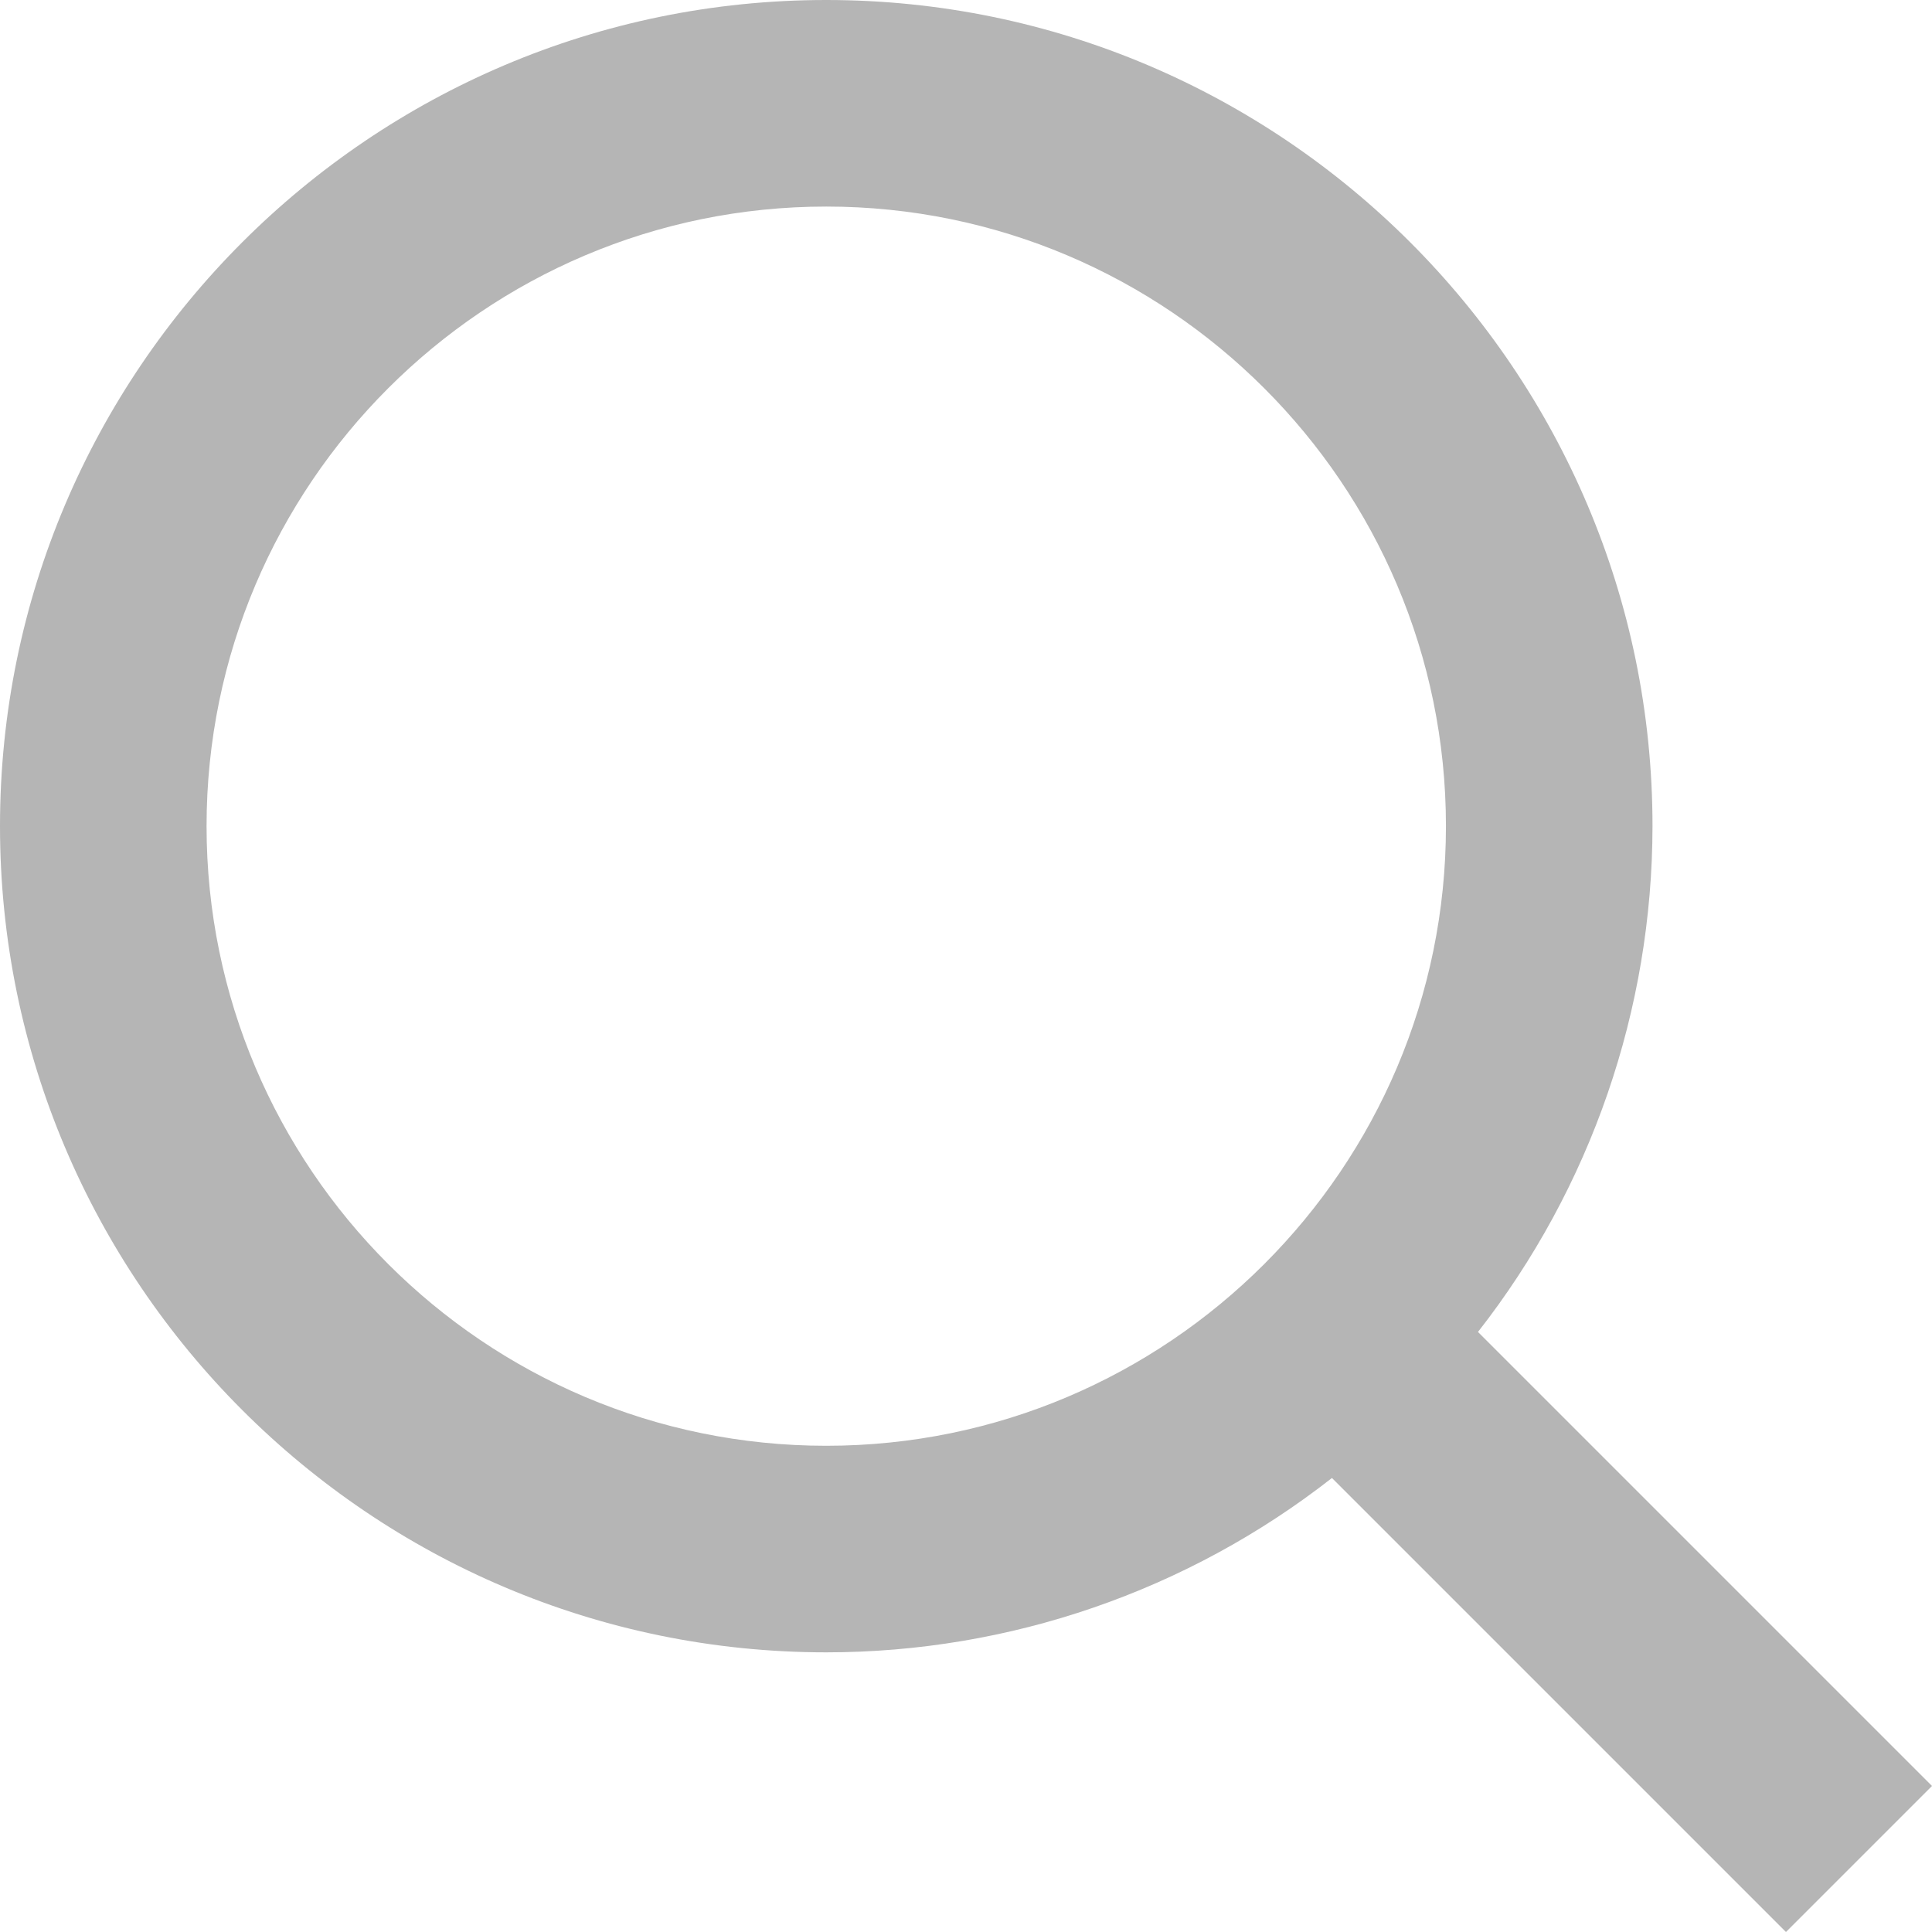
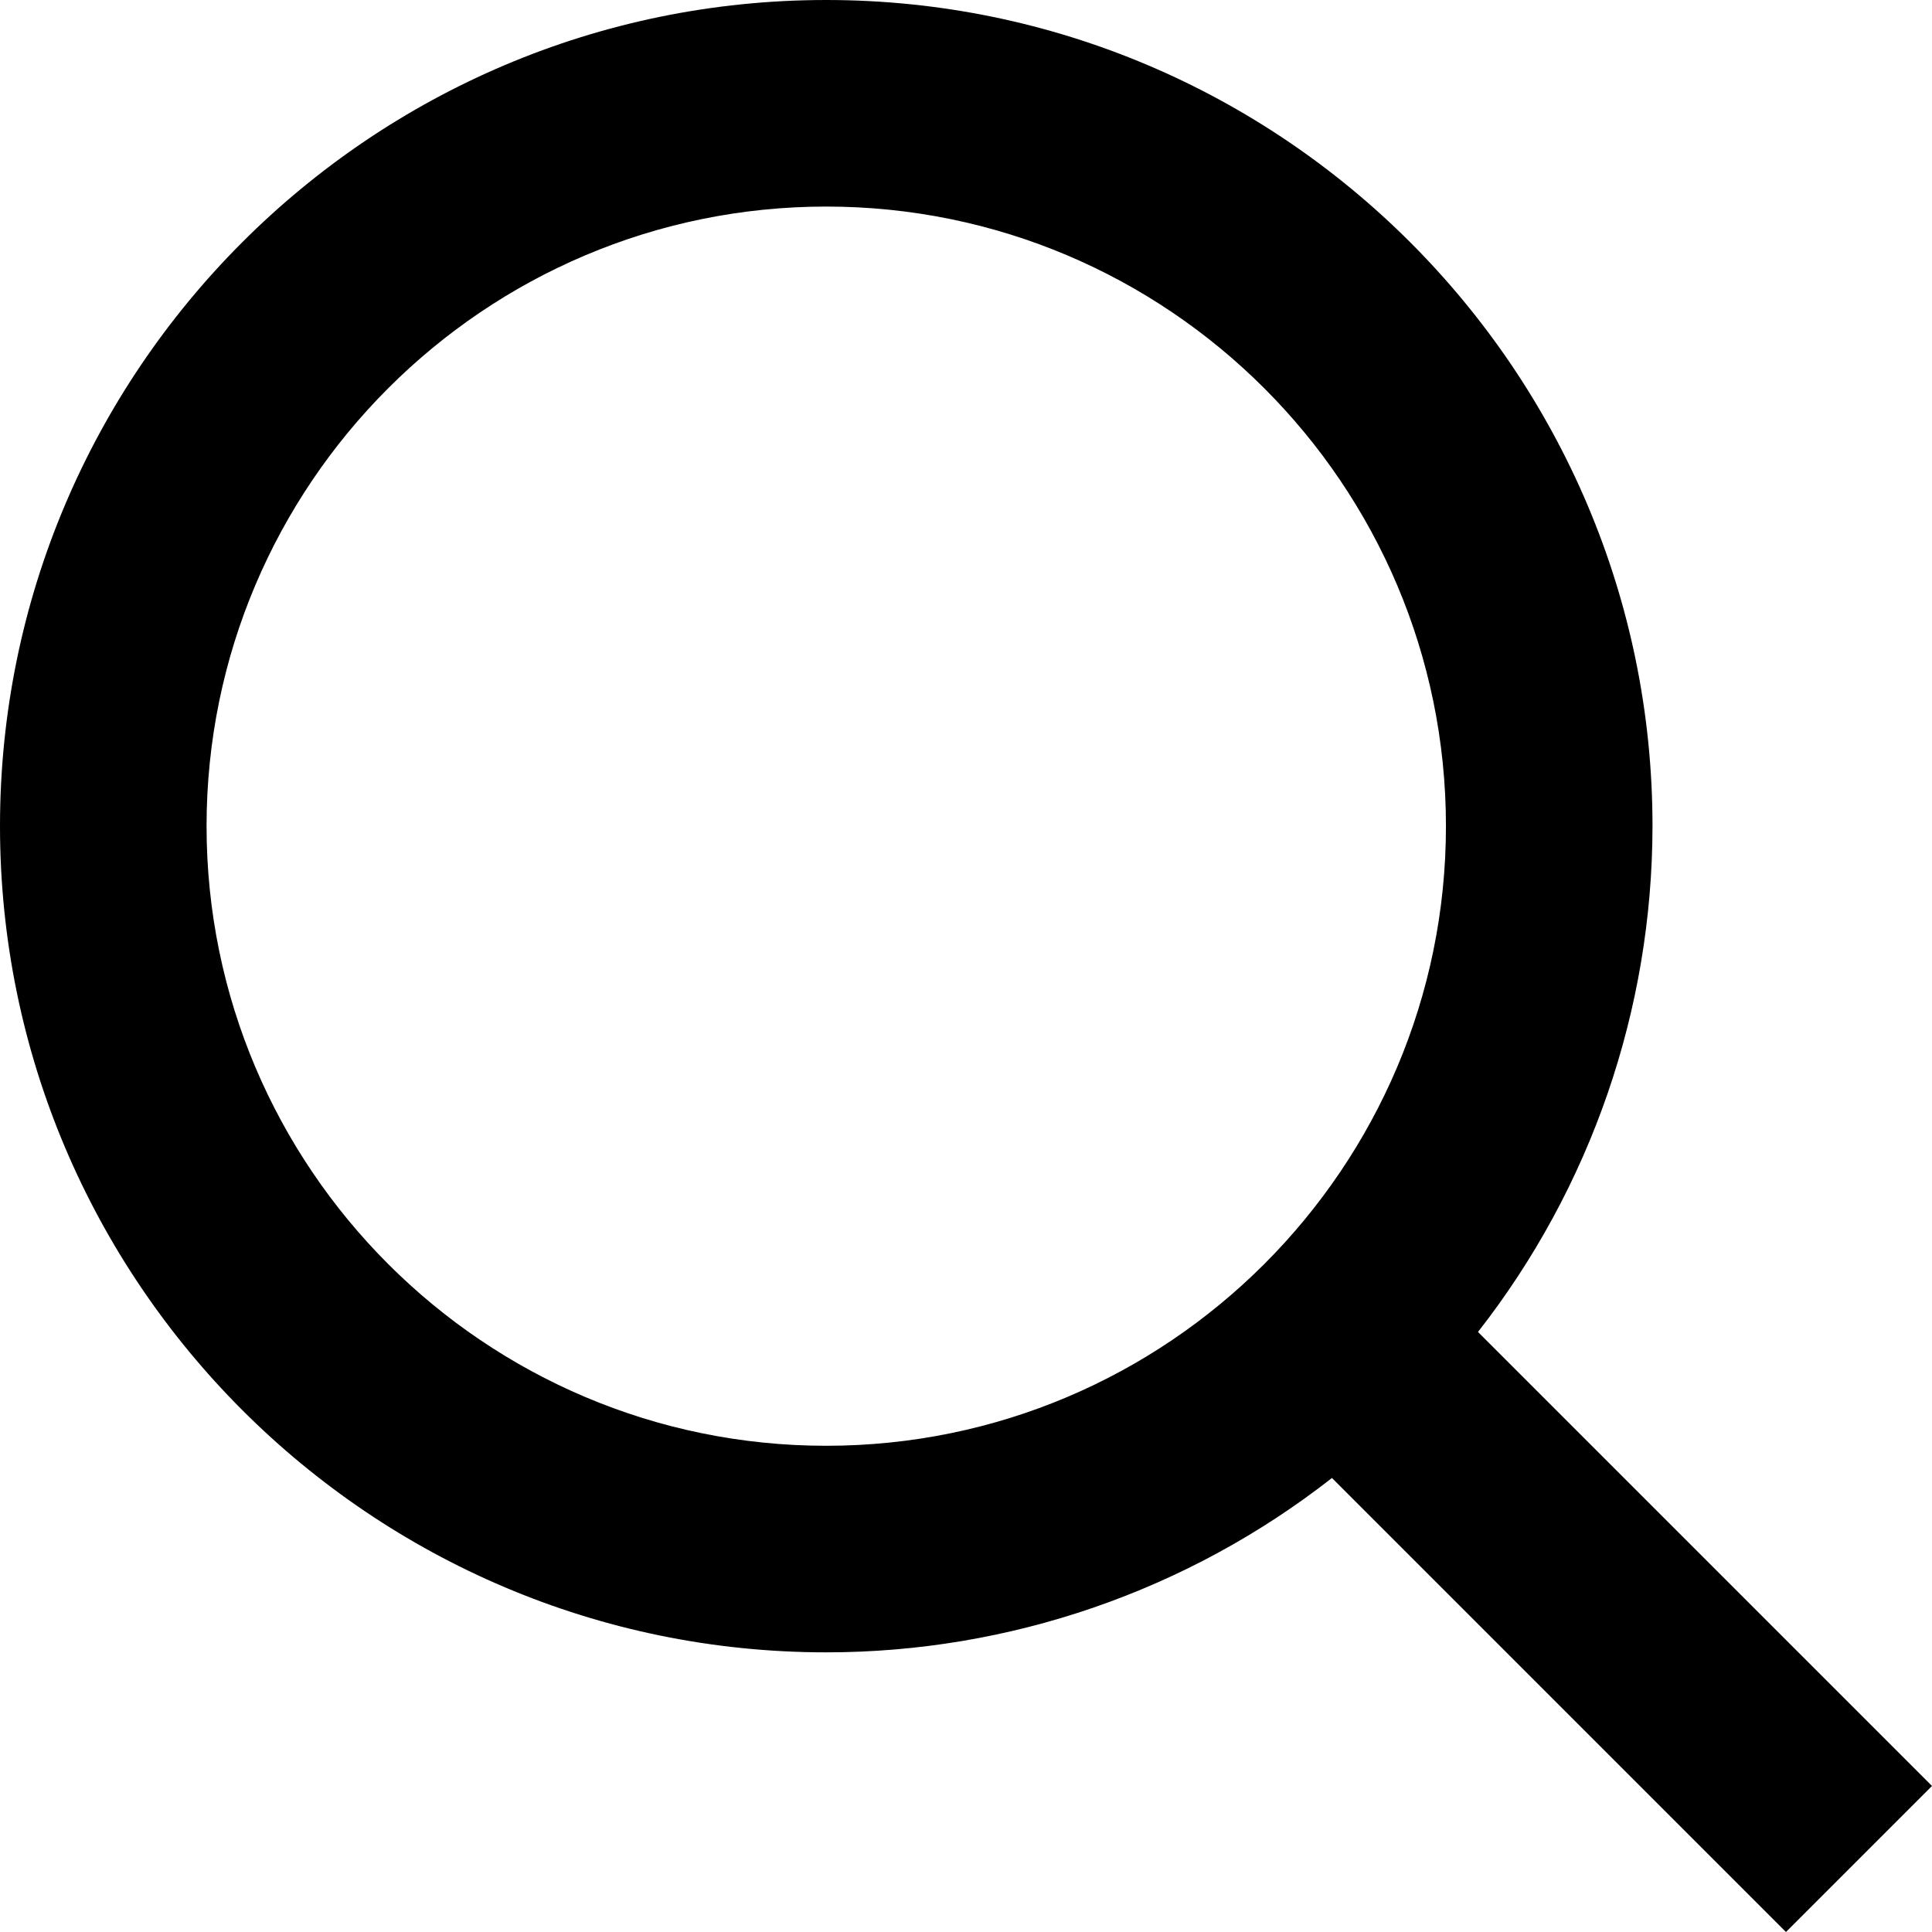
<svg xmlns="http://www.w3.org/2000/svg" width="12" height="12" viewBox="0 0 12 12" fill="none">
-   <path d="M5.132 10.263C6.27 10.263 7.376 9.882 8.273 9.18L11.093 12L12 11.093L9.18 8.273C9.882 7.376 10.263 6.27 10.264 5.131C10.264 2.302 7.961 0 5.132 0C2.302 0 0 2.302 0 5.131C0 7.961 2.302 10.263 5.132 10.263ZM5.132 1.283C7.254 1.283 8.981 3.009 8.981 5.131C8.981 7.254 7.254 8.98 5.132 8.98C3.009 8.98 1.283 7.254 1.283 5.131C1.283 3.009 3.009 1.283 5.132 1.283Z" fill="#B5B5B5" />
+   <path d="M5.132 10.263C6.27 10.263 7.376 9.882 8.273 9.18L11.093 12L12 11.093L9.18 8.273C9.882 7.376 10.263 6.27 10.264 5.131C10.264 2.302 7.961 0 5.132 0C2.302 0 0 2.302 0 5.131C0 7.961 2.302 10.263 5.132 10.263ZM5.132 1.283C7.254 1.283 8.981 3.009 8.981 5.131C8.981 7.254 7.254 8.98 5.132 8.98C3.009 8.98 1.283 7.254 1.283 5.131C1.283 3.009 3.009 1.283 5.132 1.283Z" fill="currentColor" />
</svg>
